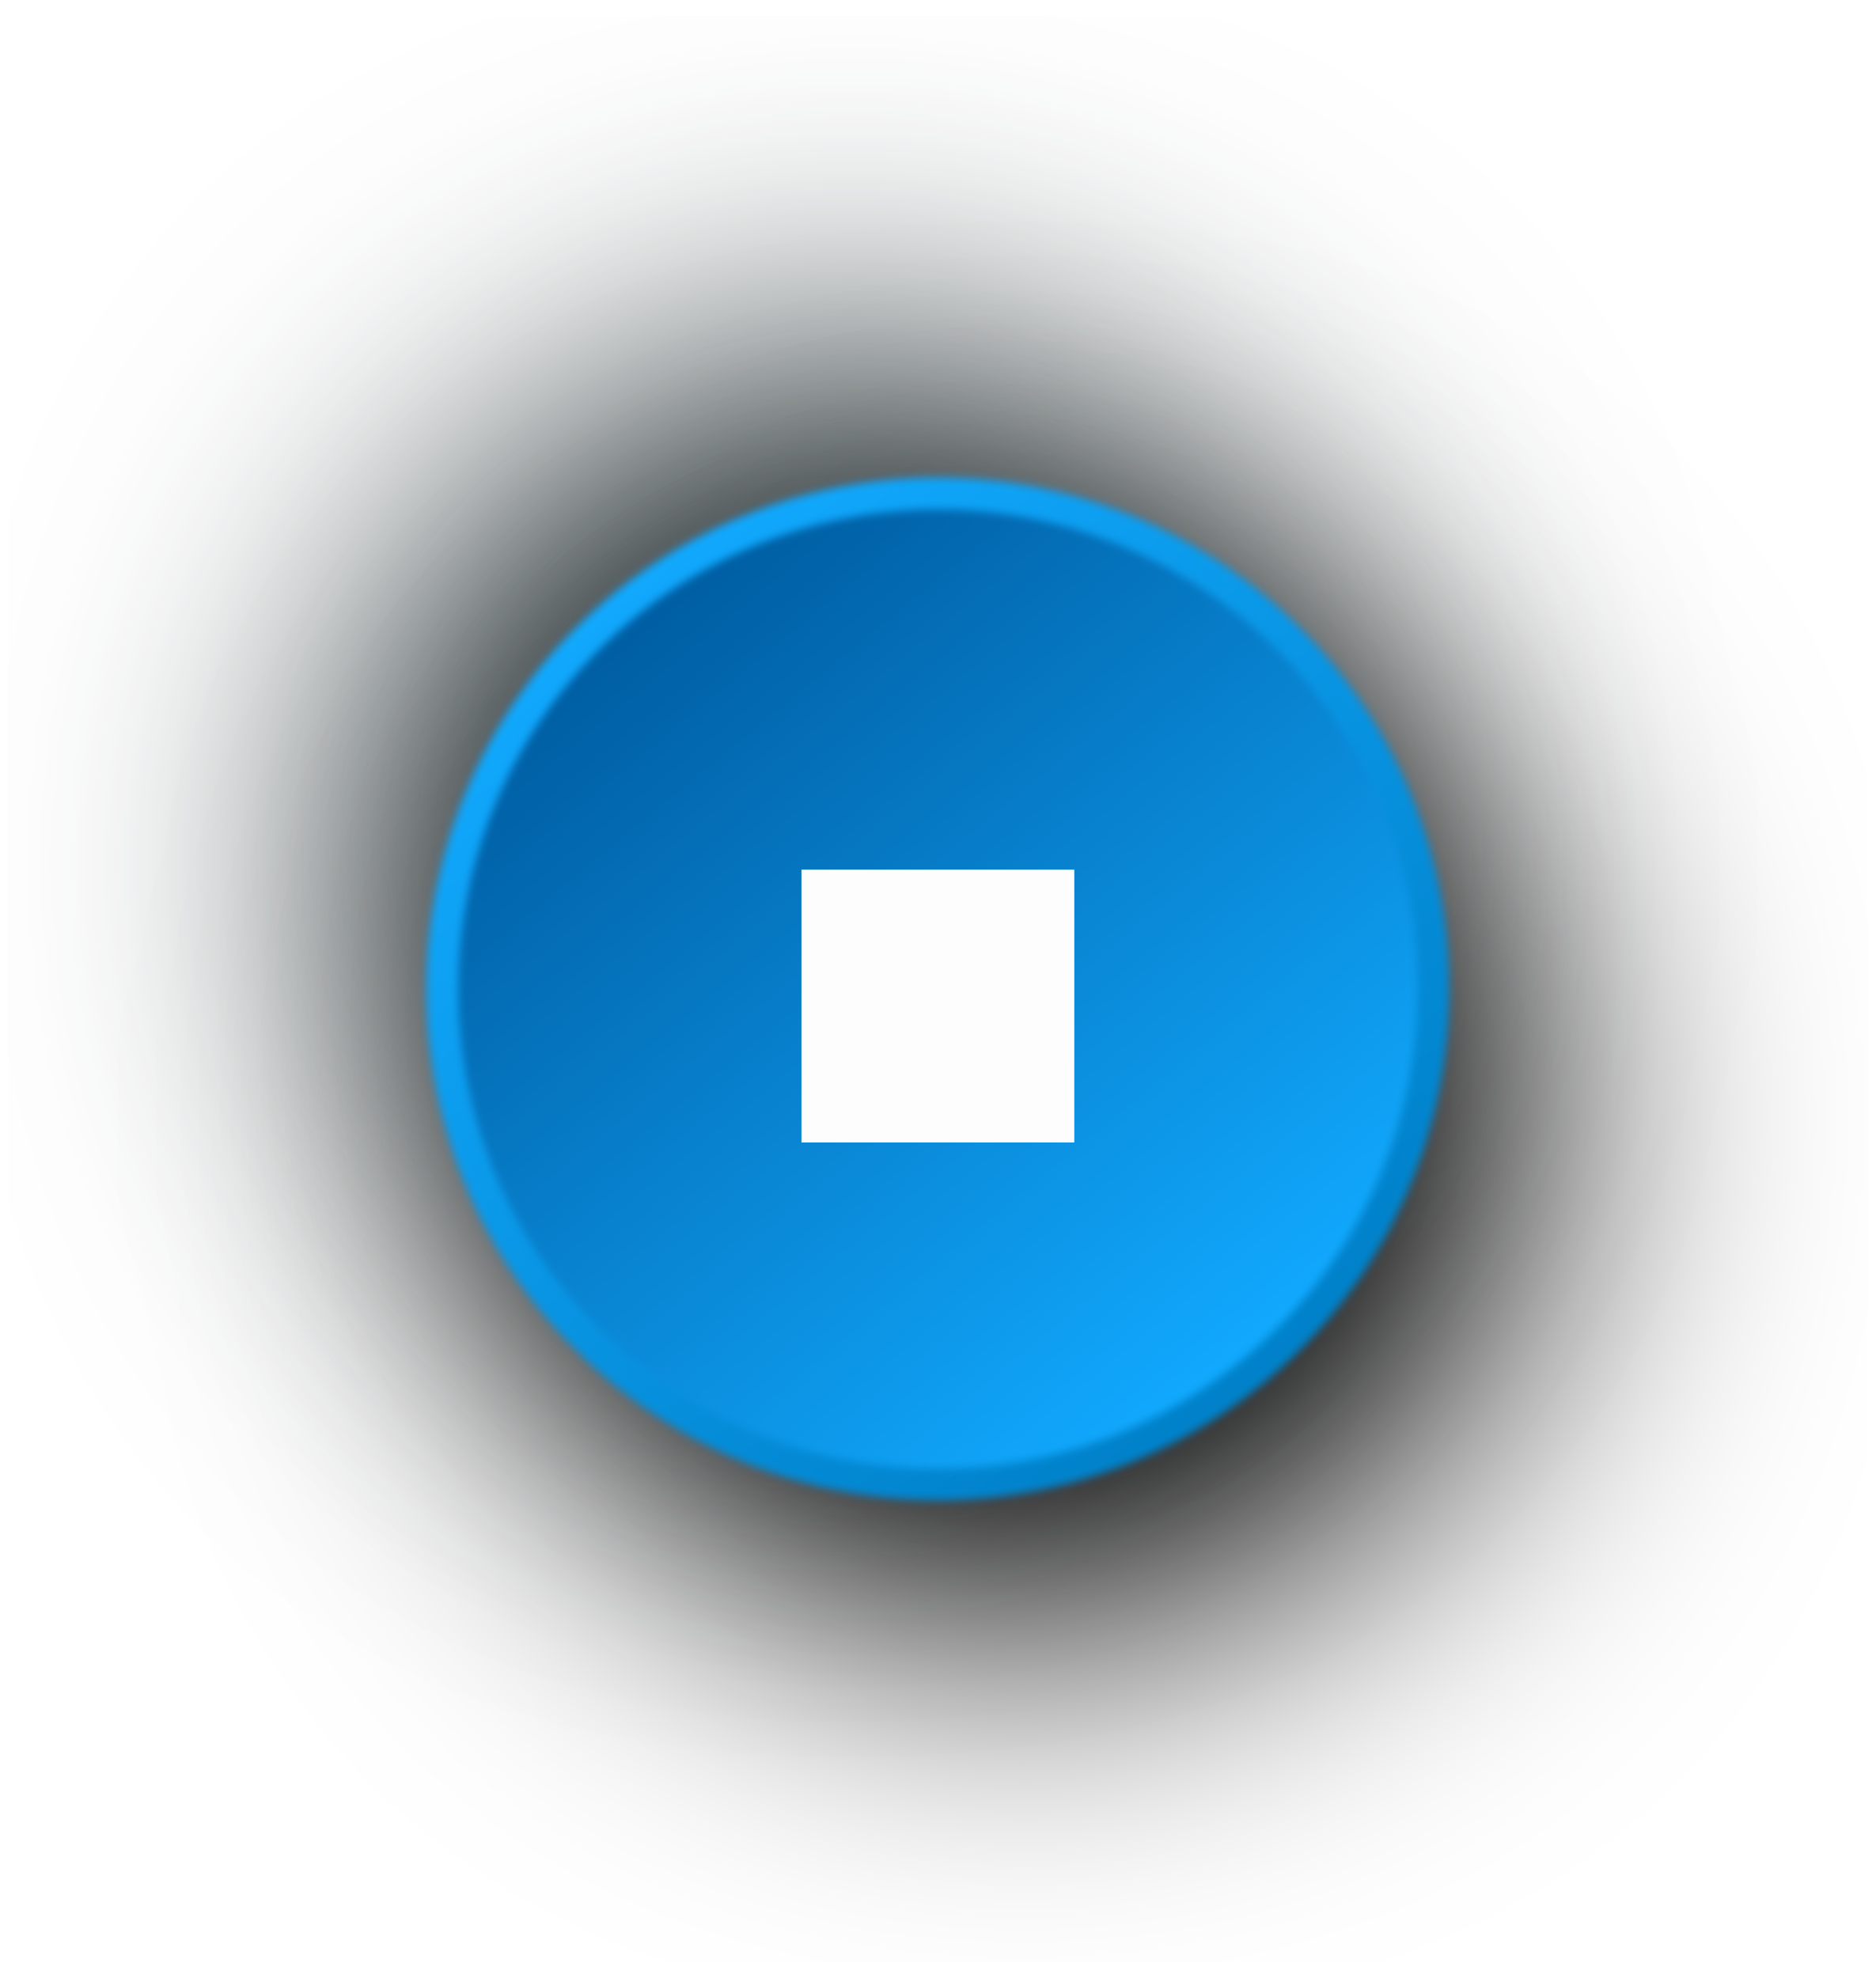
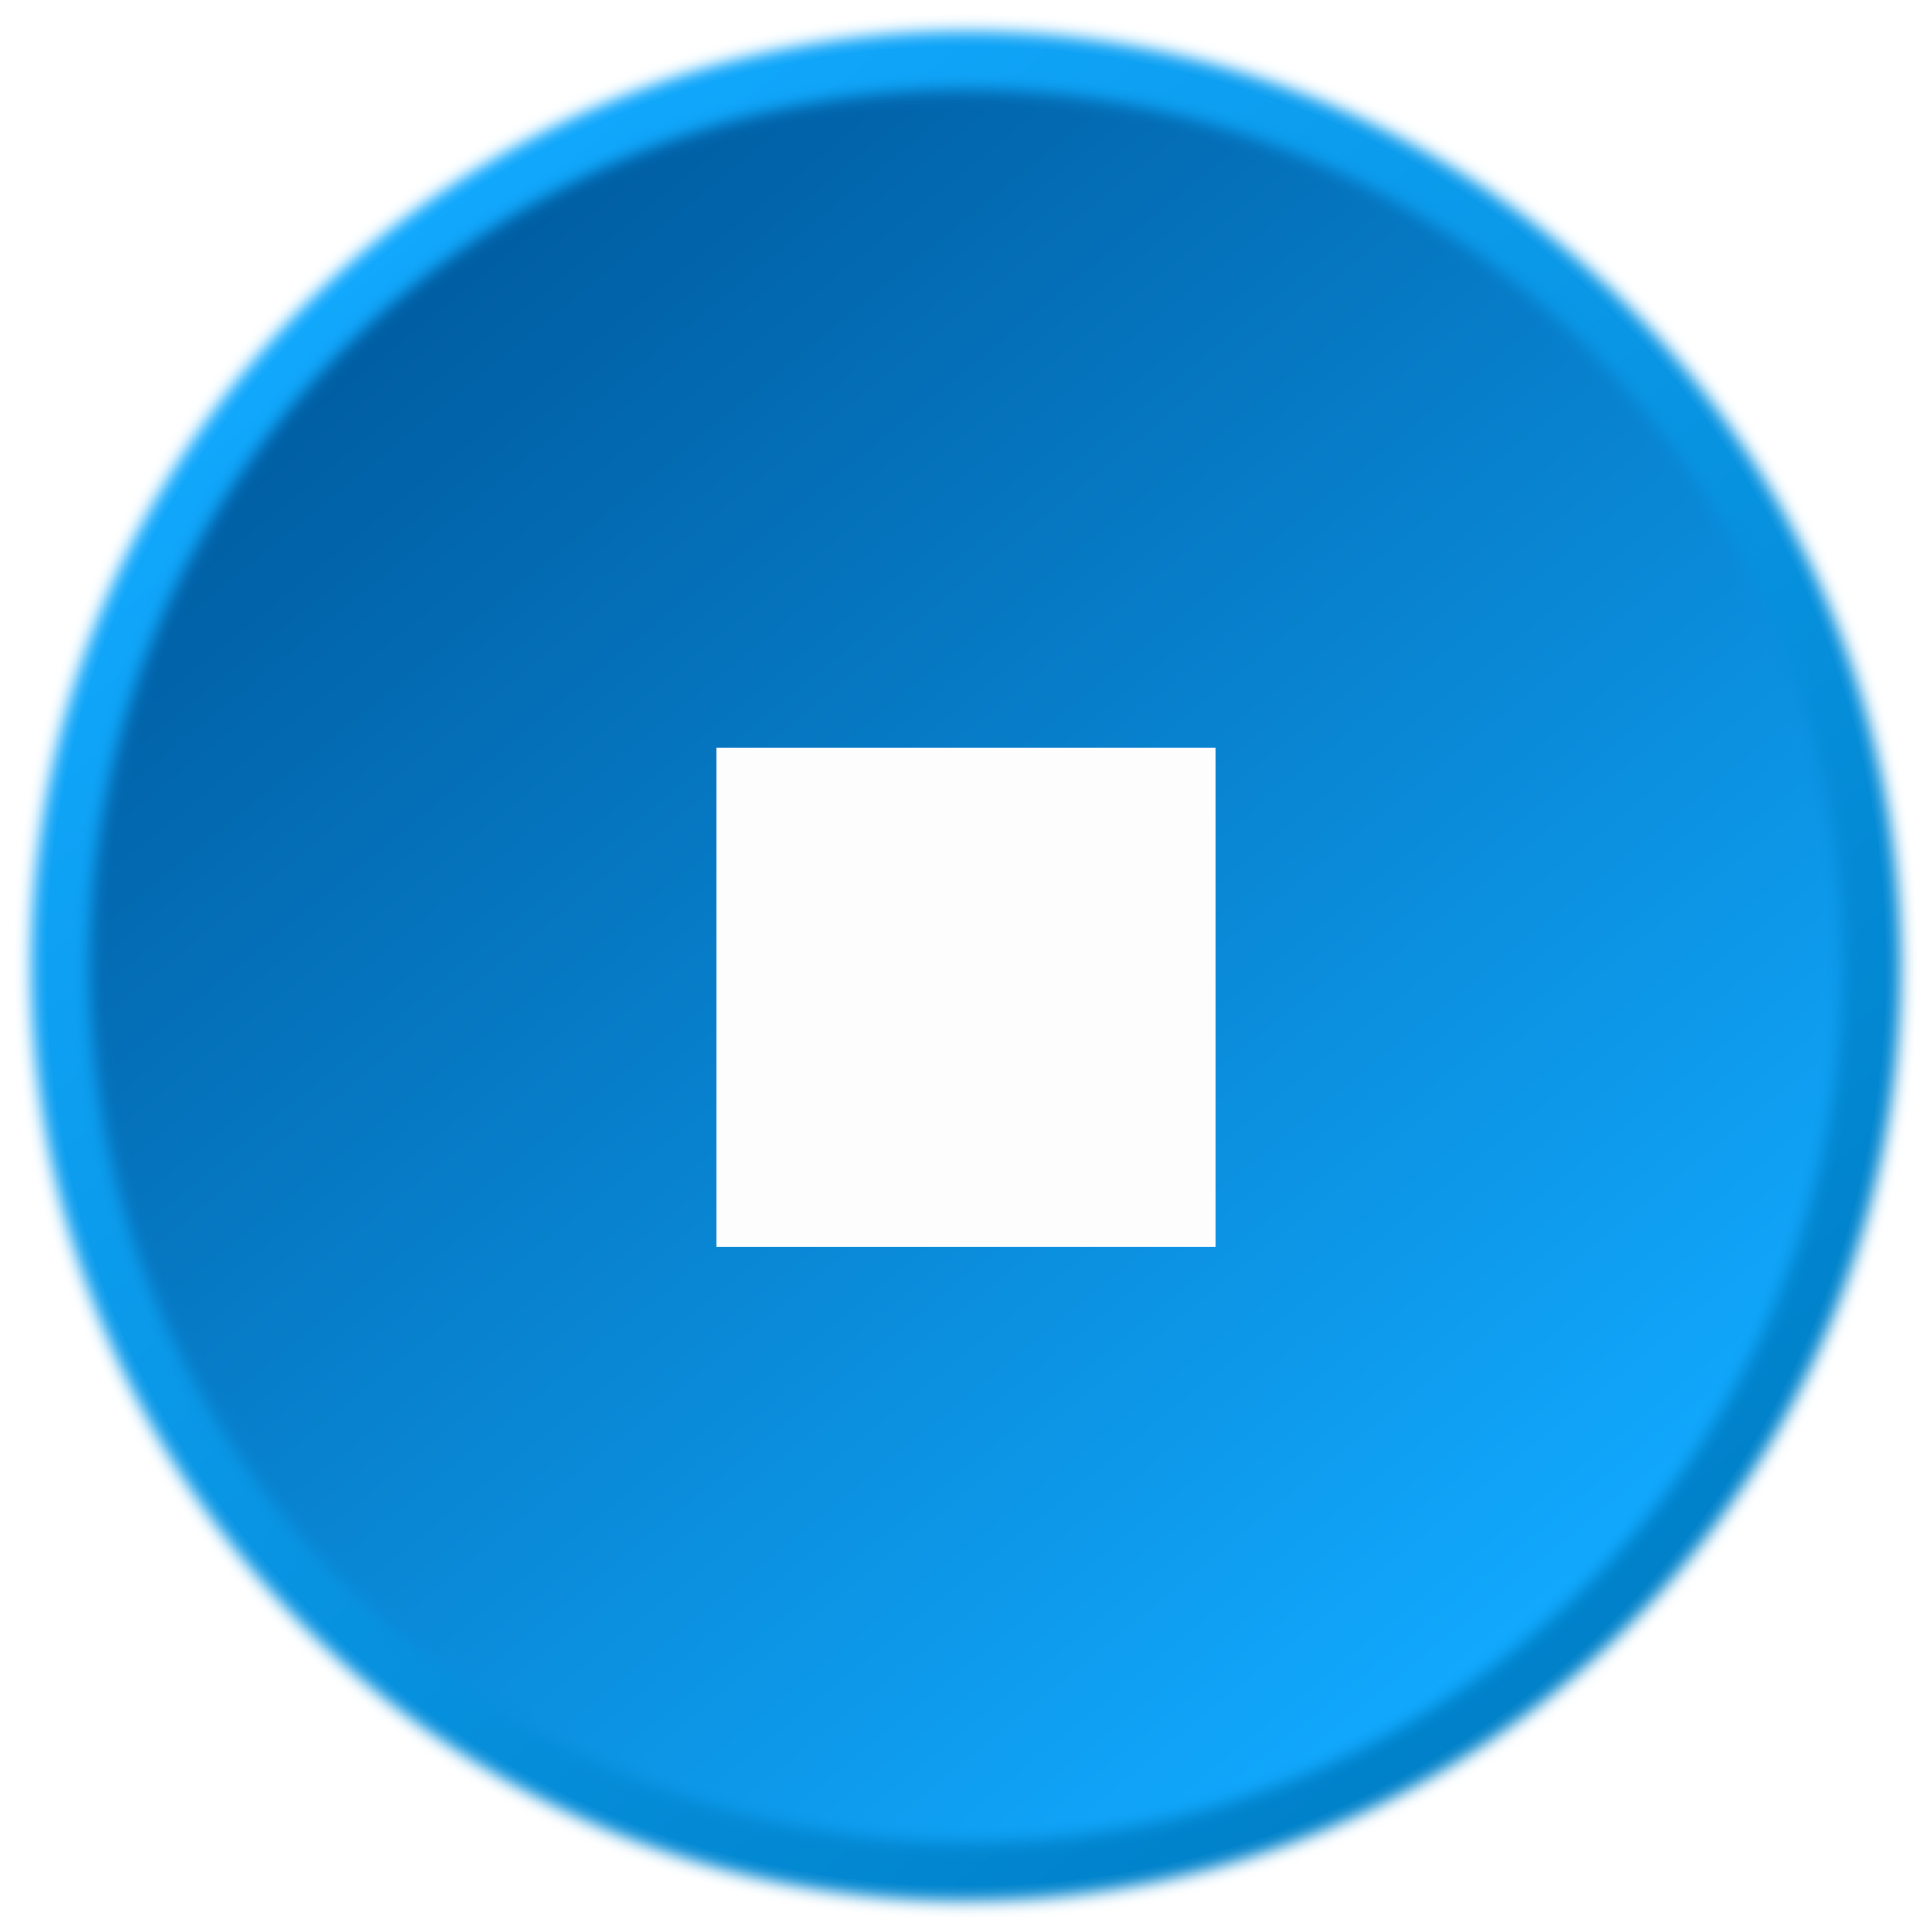
- <svg xmlns="http://www.w3.org/2000/svg" width="110" height="116" viewBox="0 0 110 116" fill="none">
-   <g filter="url(#filter0_dd)">
-     <rect x="84.531" y="87.531" width="59.062" height="59.062" rx="29.531" transform="rotate(-180 84.5312 87.5312)" fill="url(#paint0_linear)" />
+ <svg xmlns="http://www.w3.org/2000/svg" width="62" height="62" viewBox="0 0 62 62" fill="none">
+   <rect x="60.531" y="60.531" width="59.062" height="59.062" rx="29.531" transform="rotate(-180 60.5312 60.5312)" fill="url(#paint0_linear)" />
+   <g filter="url(#filter0_f)">
+     <rect x="61" y="61" width="60" height="60" rx="30" transform="rotate(-180 61 61)" fill="url(#paint1_linear)" />
  </g>
  <g filter="url(#filter1_f)">
-     <rect x="85" y="88" width="60" height="60" rx="30" transform="rotate(-180 85 88)" fill="url(#paint1_linear)" />
+     <rect x="59.125" y="59.125" width="56.25" height="56.25" rx="28.125" transform="rotate(-180 59.125 59.125)" fill="url(#paint2_linear)" />
  </g>
-   <g filter="url(#filter2_f)">
-     <rect x="83.125" y="86.125" width="56.25" height="56.25" rx="28.125" transform="rotate(-180 83.125 86.125)" fill="url(#paint2_linear)" />
-   </g>
-   <path d="M47 51H63V67H47V51Z" fill="#FDFDFD" />
+   <path d="M23 24H39V40H23V24Z" fill="#FDFDFD" />
  <defs>
-     <filter id="filter0_dd" x="0.469" y="0.969" width="109.062" height="114.062" filterUnits="userSpaceOnUse" color-interpolation-filters="sRGB">
-       <feFlood flood-opacity="0" result="BackgroundImageFix" />
-       <feColorMatrix in="SourceAlpha" type="matrix" values="0 0 0 0 0 0 0 0 0 0 0 0 0 0 0 0 0 0 127 0" />
-       <feOffset dx="-5" dy="-7.5" />
-       <feGaussianBlur stdDeviation="10" />
-       <feColorMatrix type="matrix" values="0 0 0 0 0.183 0 0 0 0 0.225 0 0 0 0 0.237 0 0 0 1 0" />
-       <feBlend mode="normal" in2="BackgroundImageFix" result="effect1_dropShadow" />
-       <feColorMatrix in="SourceAlpha" type="matrix" values="0 0 0 0 0 0 0 0 0 0 0 0 0 0 0 0 0 0 127 0" />
-       <feOffset dx="5" dy="7.5" />
-       <feGaussianBlur stdDeviation="10" />
-       <feColorMatrix type="matrix" values="0 0 0 0 0 0 0 0 0 0 0 0 0 0 0 0 0 0 1 0" />
-       <feBlend mode="normal" in2="effect1_dropShadow" result="effect2_dropShadow" />
-       <feBlend mode="normal" in="SourceGraphic" in2="effect2_dropShadow" result="shape" />
-     </filter>
-     <filter id="filter1_f" x="24.5" y="27.5" width="61" height="61" filterUnits="userSpaceOnUse" color-interpolation-filters="sRGB">
+     <filter id="filter0_f" x="0.5" y="0.5" width="61" height="61" filterUnits="userSpaceOnUse" color-interpolation-filters="sRGB">
      <feFlood flood-opacity="0" result="BackgroundImageFix" />
      <feBlend mode="normal" in="SourceGraphic" in2="BackgroundImageFix" result="shape" />
      <feGaussianBlur stdDeviation="0.25" result="effect1_foregroundBlur" />
    </filter>
-     <filter id="filter2_f" x="26.375" y="29.375" width="57.25" height="57.25" filterUnits="userSpaceOnUse" color-interpolation-filters="sRGB">
+     <filter id="filter1_f" x="2.375" y="2.375" width="57.25" height="57.25" filterUnits="userSpaceOnUse" color-interpolation-filters="sRGB">
      <feFlood flood-opacity="0" result="BackgroundImageFix" />
      <feBlend mode="normal" in="SourceGraphic" in2="BackgroundImageFix" result="shape" />
      <feGaussianBlur stdDeviation="0.25" result="effect1_foregroundBlur" />
    </filter>
-     <linearGradient id="paint0_linear" x1="133.526" y1="139.882" x2="93.927" y2="95.585" gradientUnits="userSpaceOnUse">
+     <linearGradient id="paint0_linear" x1="109.526" y1="112.882" x2="69.927" y2="68.585" gradientUnits="userSpaceOnUse">
      <stop stop-color="#11A8FD" />
      <stop offset="1" stop-color="#0081C9" />
    </linearGradient>
-     <linearGradient id="paint1_linear" x1="134.5" y1="140.5" x2="97" y2="94.75" gradientUnits="userSpaceOnUse">
+     <linearGradient id="paint1_linear" x1="110.5" y1="113.5" x2="73" y2="67.75" gradientUnits="userSpaceOnUse">
      <stop stop-color="#11A8FD" />
      <stop offset="1" stop-color="#0081C9" />
    </linearGradient>
-     <linearGradient id="paint2_linear" x1="129.531" y1="135.344" x2="94.375" y2="92.453" gradientUnits="userSpaceOnUse">
+     <linearGradient id="paint2_linear" x1="105.531" y1="108.344" x2="70.375" y2="65.453" gradientUnits="userSpaceOnUse">
      <stop stop-color="#005EA3" />
      <stop offset="1" stop-color="#11A8FD" />
    </linearGradient>
  </defs>
</svg>
